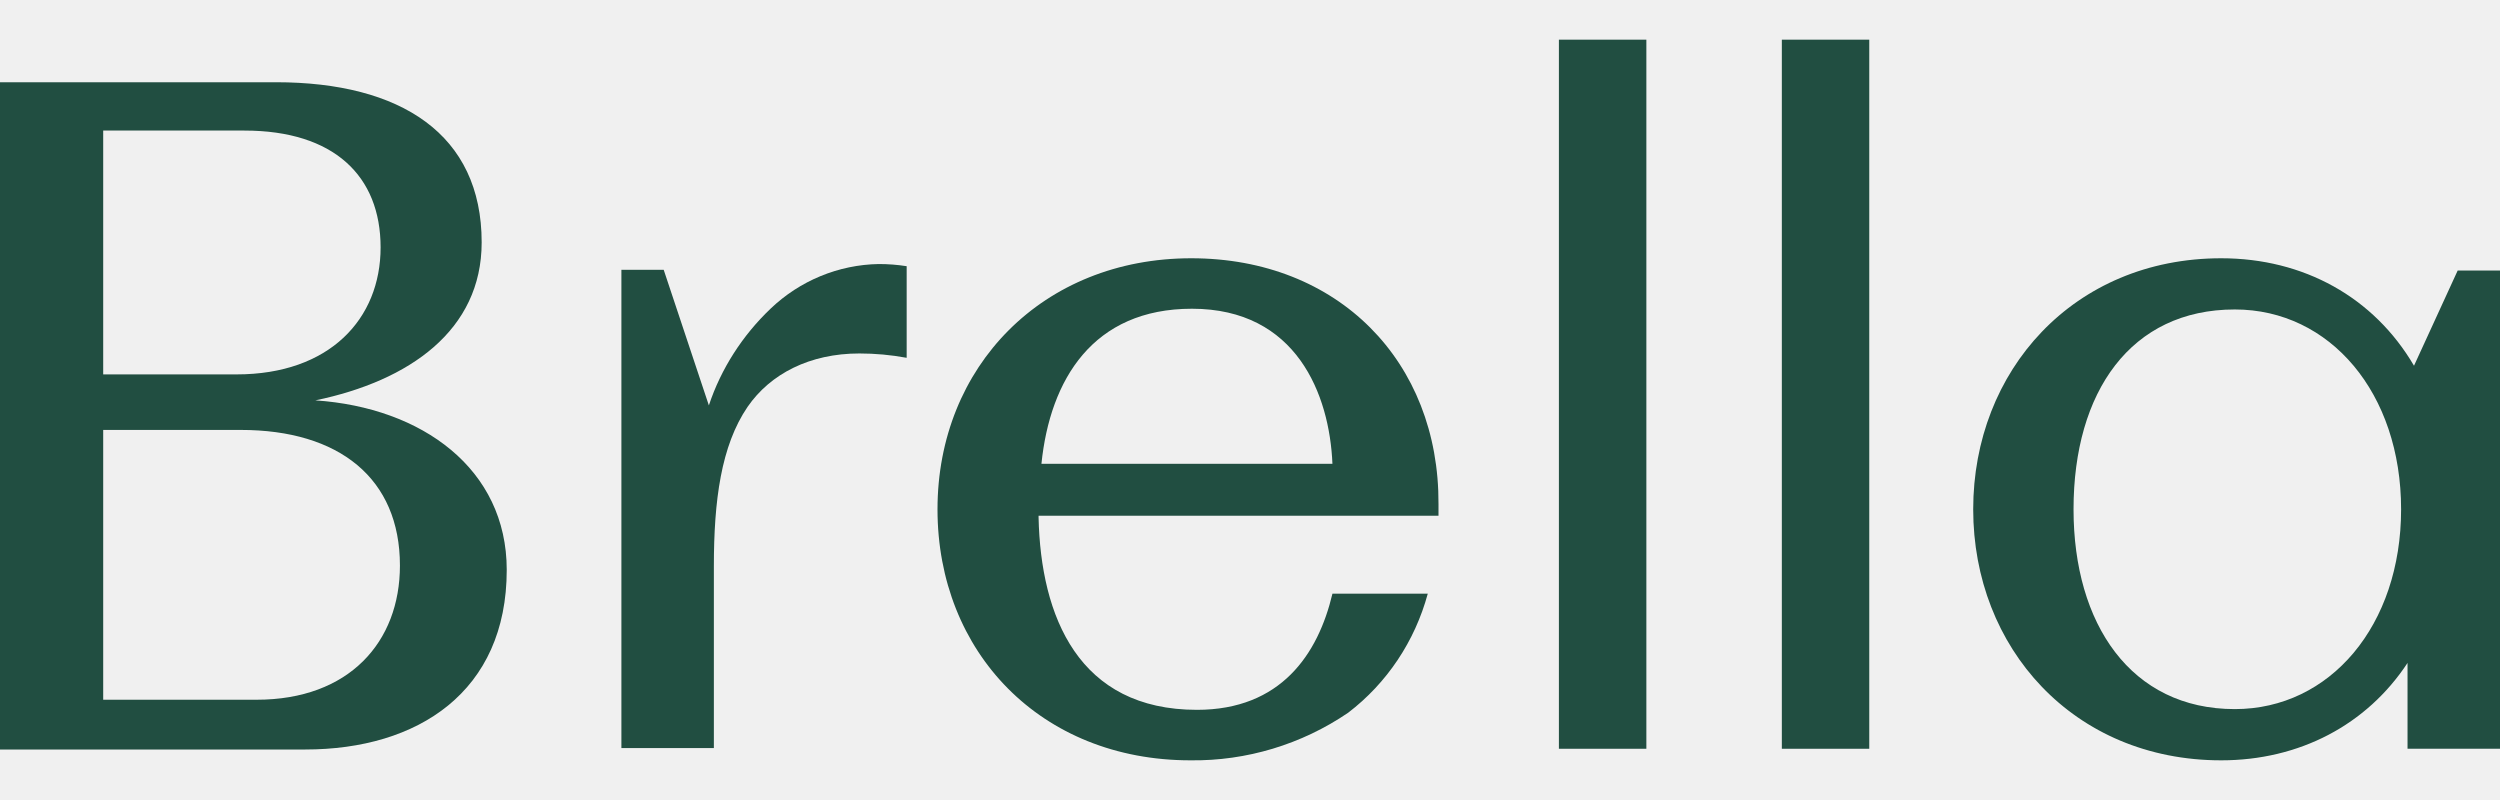
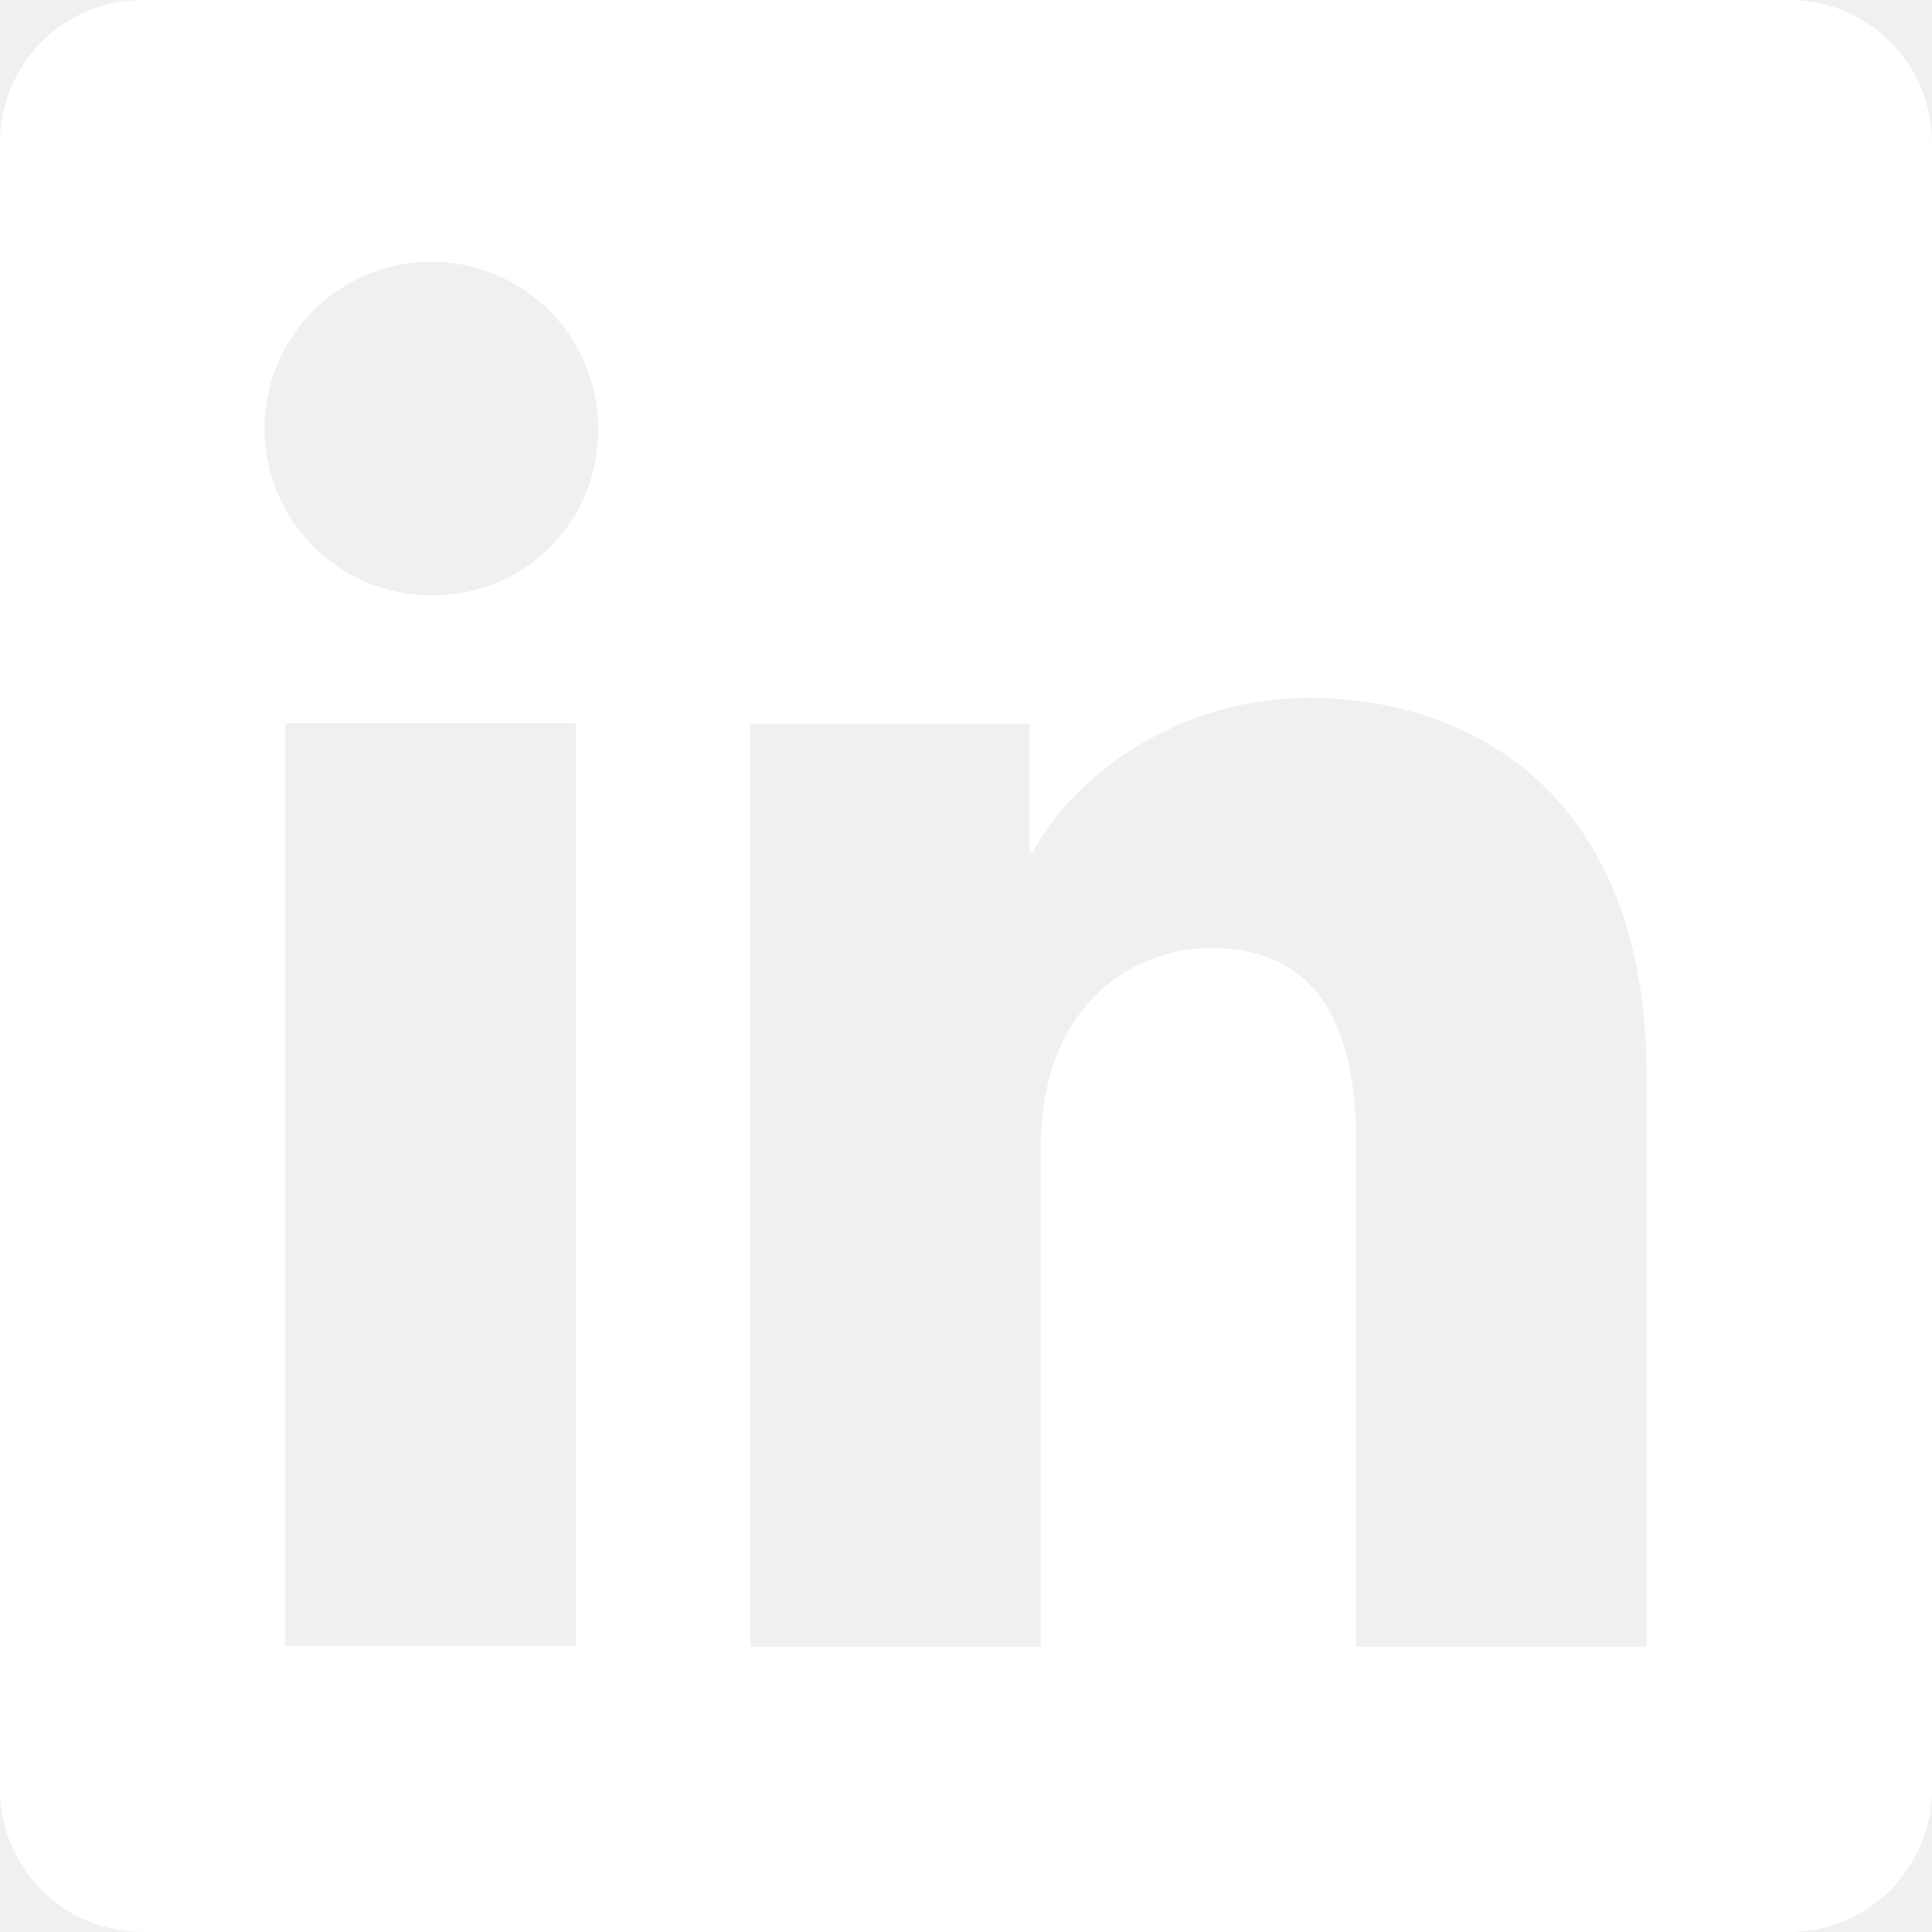
- <svg xmlns="http://www.w3.org/2000/svg" width="75" height="24" viewBox="0 0 75 24" fill="none">
-   <path d="M49.391 1.19H46.767V22.463H49.391V1.19Z" fill="#214E41" />
-   <path d="M56.078 1.19H53.455V22.463H56.078V1.19Z" fill="#214E41" />
-   <path d="M73.731 8.115L72.42 10.972C71.216 8.916 69.108 7.748 66.636 7.748C62.206 7.748 59.196 11.123 59.196 15.279C59.196 19.434 62.206 22.81 66.636 22.81C68.979 22.81 71.001 21.749 72.226 19.888V22.463H75V8.115H73.731ZM67.044 21.273C63.926 21.273 62.206 18.72 62.206 15.279C62.206 11.751 63.926 9.284 67.044 9.284C69.904 9.284 72.033 11.794 72.033 15.279C72.033 18.763 69.904 21.273 67.044 21.273Z" fill="#214E41" />
-   <path d="M23.115 9.262C22.276 10.063 21.631 11.059 21.266 12.162L19.911 8.094H18.642V22.442H21.416V16.988C21.416 15.019 21.631 13.374 22.427 12.206C23.115 11.21 24.298 10.604 25.781 10.604C26.254 10.604 26.727 10.647 27.2 10.734V7.986C26.921 7.942 26.641 7.921 26.362 7.921C25.158 7.942 23.997 8.418 23.115 9.262Z" fill="#214E41" />
-   <path d="M35.737 7.748C31.286 7.748 28.125 10.994 28.125 15.279C28.125 19.564 31.221 22.81 35.715 22.81C37.392 22.831 39.048 22.334 40.446 21.381C41.607 20.494 42.446 19.239 42.833 17.811H39.973C39.543 19.628 38.425 21.295 35.909 21.295C32.361 21.295 31.221 18.503 31.157 15.517V15.473H43.155C43.155 15.322 43.155 15.214 43.155 15.127C43.177 10.842 40.145 7.748 35.737 7.748ZM35.758 9.262C38.898 9.262 39.887 11.838 39.973 13.915H31.243C31.501 11.383 32.791 9.262 35.758 9.262Z" fill="#214E41" />
-   <path d="M9.461 12.011C12.278 11.427 14.45 9.912 14.45 7.271C14.45 4.025 12.02 2.467 8.278 2.467H0V22.485H9.16C12.536 22.485 15.202 20.754 15.202 17.096C15.202 14.067 12.665 12.227 9.461 12.011ZM7.332 3.917C10.02 3.917 11.418 5.28 11.418 7.423C11.418 9.565 9.891 11.232 7.096 11.232H3.096V3.917H7.332ZM7.698 20.992H3.096V12.898H7.225C10.171 12.898 11.998 14.348 11.998 16.967C11.998 19.261 10.472 20.992 7.698 20.992Z" fill="#214E41" />
+ <svg xmlns="http://www.w3.org/2000/svg" width="26" height="26" viewBox="0 0 26 26" fill="none">
+   <g clip-path="url(#clip0_1_275)">
+     <path d="M24.081 0H1.919C1.41 0 0.922 0.202 0.562 0.562C0.202 0.922 0 1.41 0 1.919V24.081C0 24.59 0.202 25.078 0.562 25.438C0.922 25.798 1.41 26 1.919 26H24.081C24.59 26 25.078 25.798 25.438 25.438C25.798 25.078 26 24.59 26 24.081V1.919C26 1.41 25.798 0.922 25.438 0.562C25.078 0.202 24.59 0 24.081 0ZM7.749 22.149H3.84V9.732H7.749V22.149ZM5.792 8.011C5.349 8.009 4.916 7.875 4.549 7.627C4.181 7.379 3.895 7.027 3.728 6.617C3.56 6.206 3.517 5.755 3.605 5.321C3.694 4.886 3.908 4.487 4.223 4.175C4.538 3.862 4.938 3.65 5.373 3.565C5.808 3.479 6.259 3.525 6.668 3.695C7.077 3.866 7.427 4.154 7.673 4.523C7.919 4.892 8.05 5.325 8.049 5.769C8.053 6.066 7.998 6.36 7.886 6.635C7.773 6.91 7.607 7.16 7.397 7.369C7.186 7.578 6.935 7.743 6.66 7.853C6.384 7.964 6.089 8.017 5.792 8.011ZM22.158 22.16H18.251V15.376C18.251 13.376 17.4 12.758 16.302 12.758C15.143 12.758 14.006 13.632 14.006 15.427V22.16H10.097V9.741H13.856V11.462H13.906C14.284 10.698 15.605 9.393 17.622 9.393C19.803 9.393 22.16 10.687 22.16 14.479L22.158 22.16Z" fill="white" />
+   </g>
+   <defs>
+     <clipPath id="clip0_1_275">
+       <rect width="26" height="26" fill="white" />
+     </clipPath>
+   </defs>
</svg>
